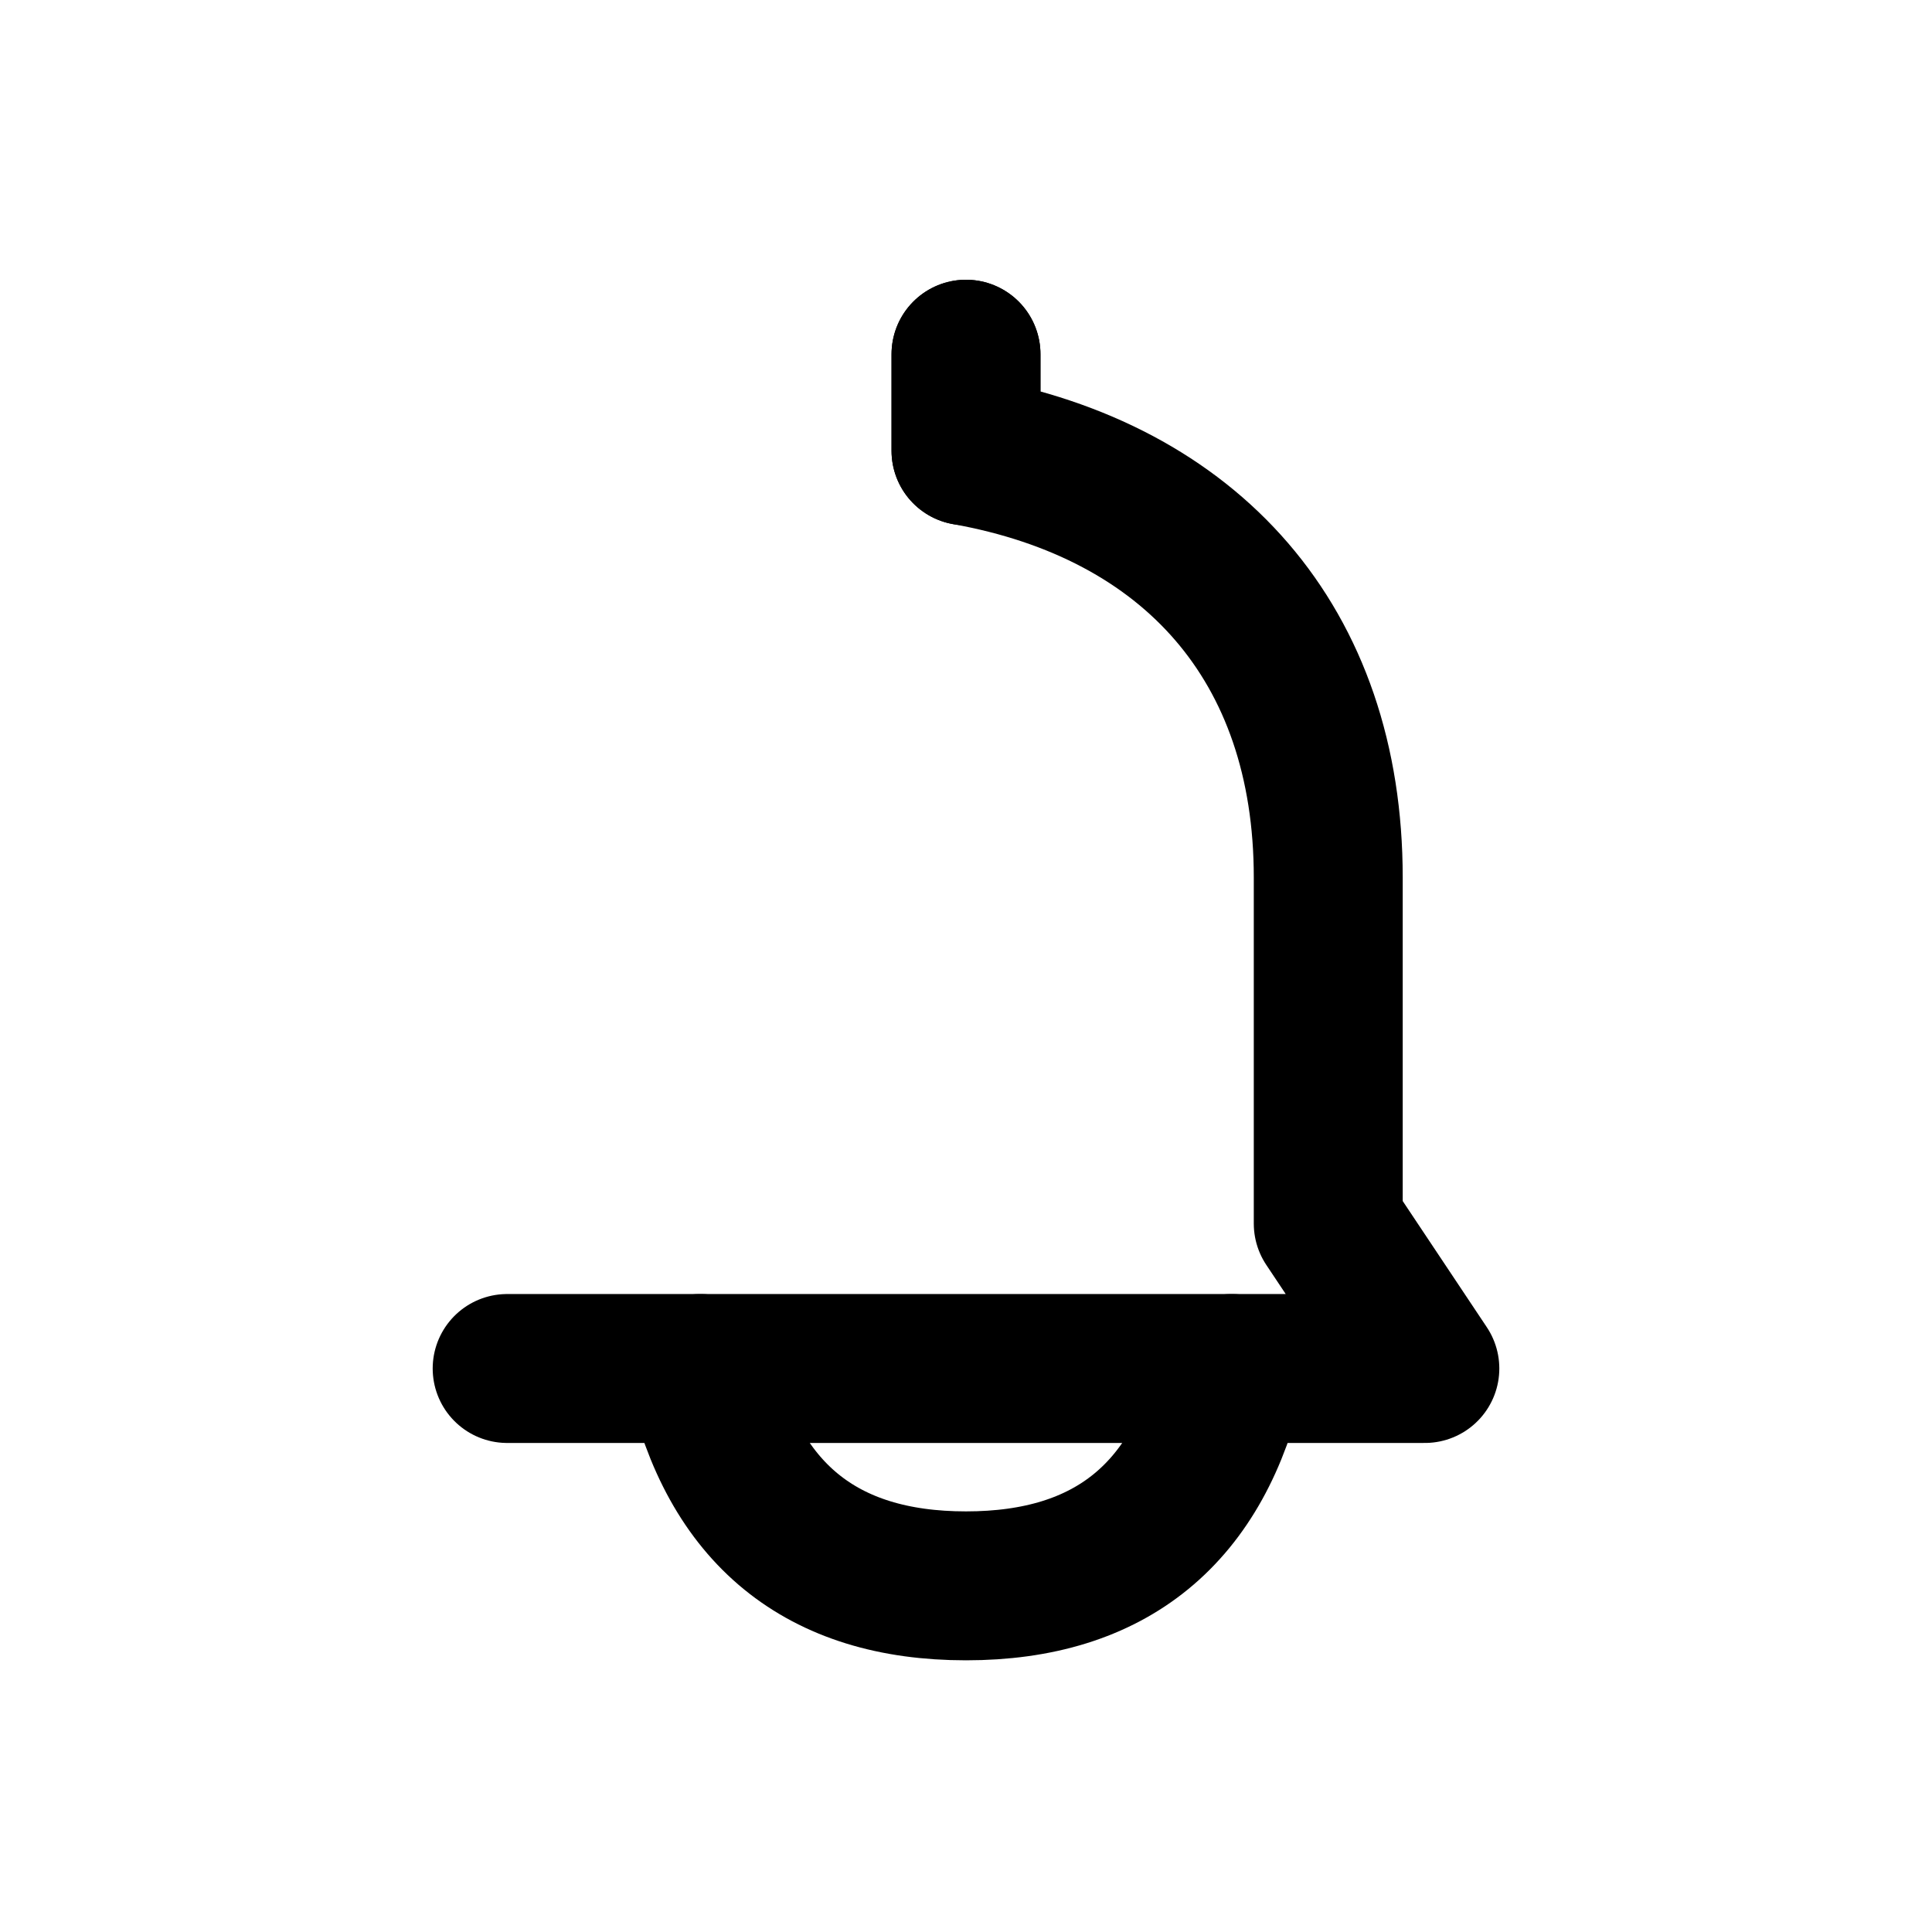
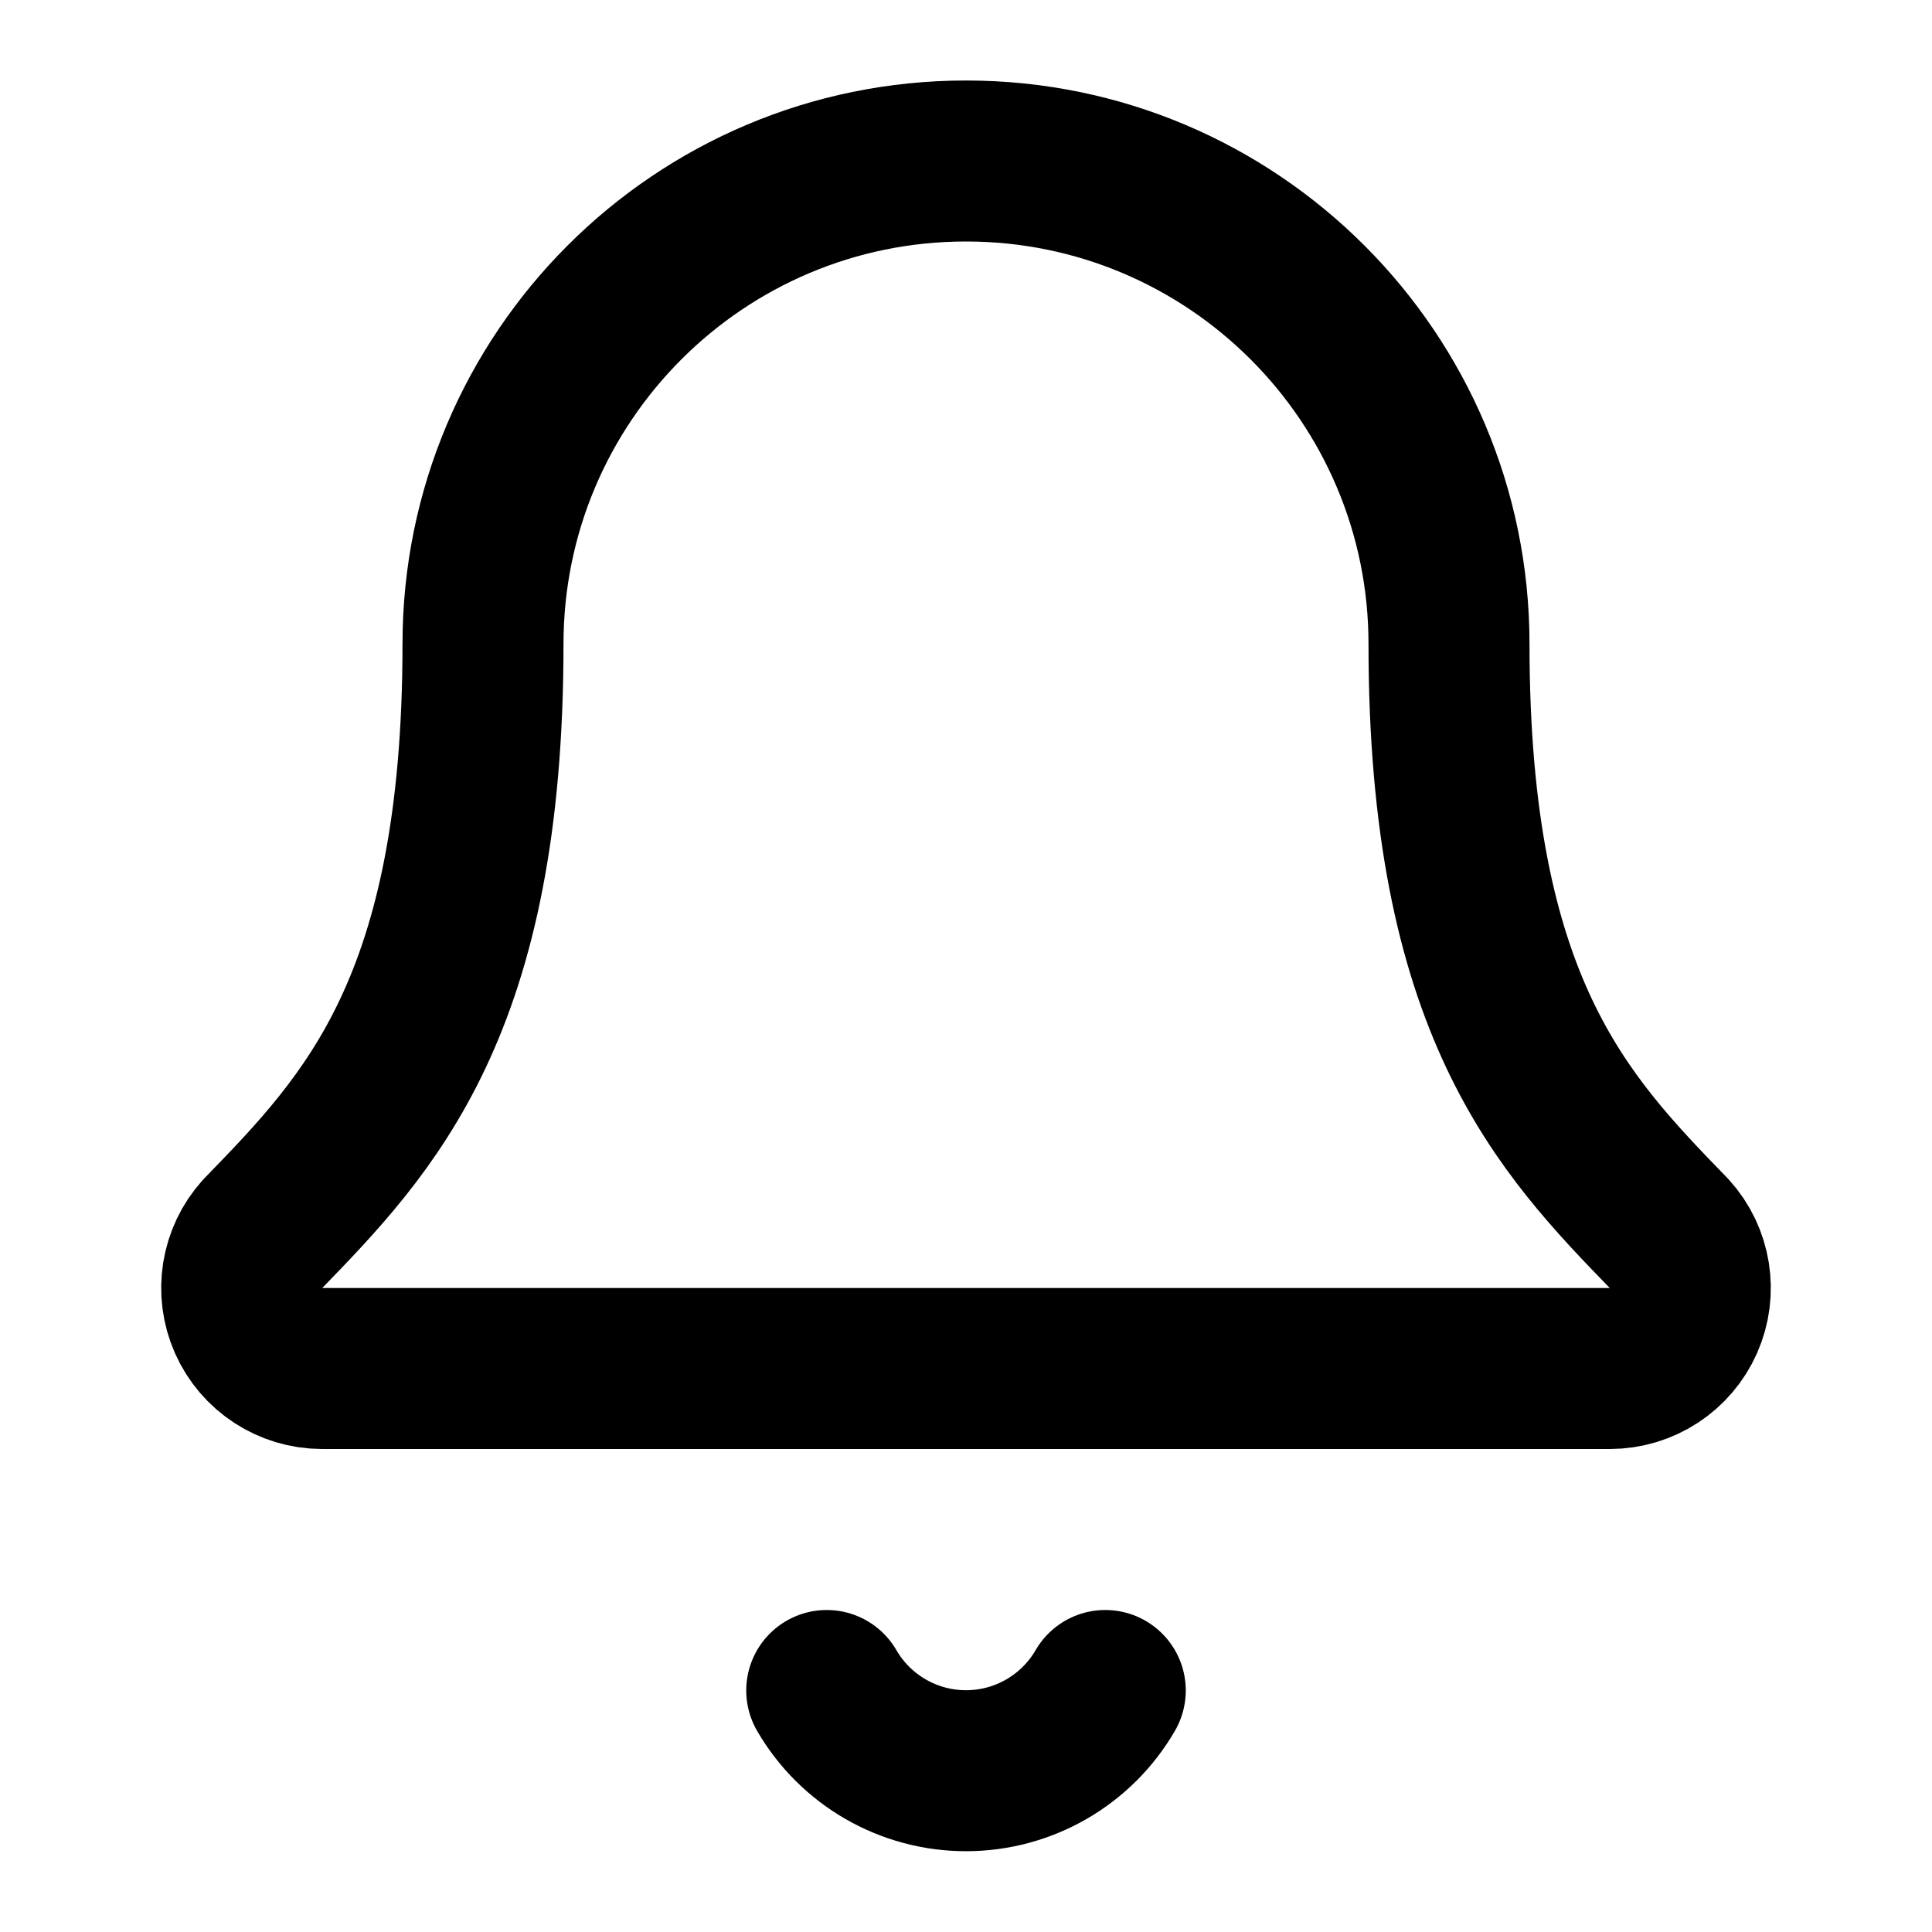
- <svg xmlns="http://www.w3.org/2000/svg" width="24" height="24" viewBox="0 0 24 24" fill="none" stroke="currentColor" stroke-width="1.85" stroke-linecap="round" stroke-linejoin="round">
-   <path d="M6.3 17h11.4l-1.2-1.8v-4.3c0-2.9-1.7-4.8-4.5-5.3V4.4" />
-   <path d="M12 4.4v1.2" />
-   <path d="M8.7 17c.4 1.8 1.5 2.7 3.3 2.7s2.9-.9 3.3-2.7" />
+ <svg xmlns="http://www.w3.org/2000/svg" width="24" height="24" viewBox="0 0 24 24" fill="none" stroke="currentColor" stroke-width="2" stroke-linecap="round" stroke-linejoin="round">
+   <path d="M10.27 21a2 2 0 0 0 3.46 0" />
+   <path d="M3.26 15.33A1 1 0 0 0 4 17h16a1 1 0 0 0 .74-1.67C19.41 13.96 18 12.5 18 8A6 6 0 0 0 6 8c0 4.5-1.41 5.96-2.74 7.33" />
</svg>
